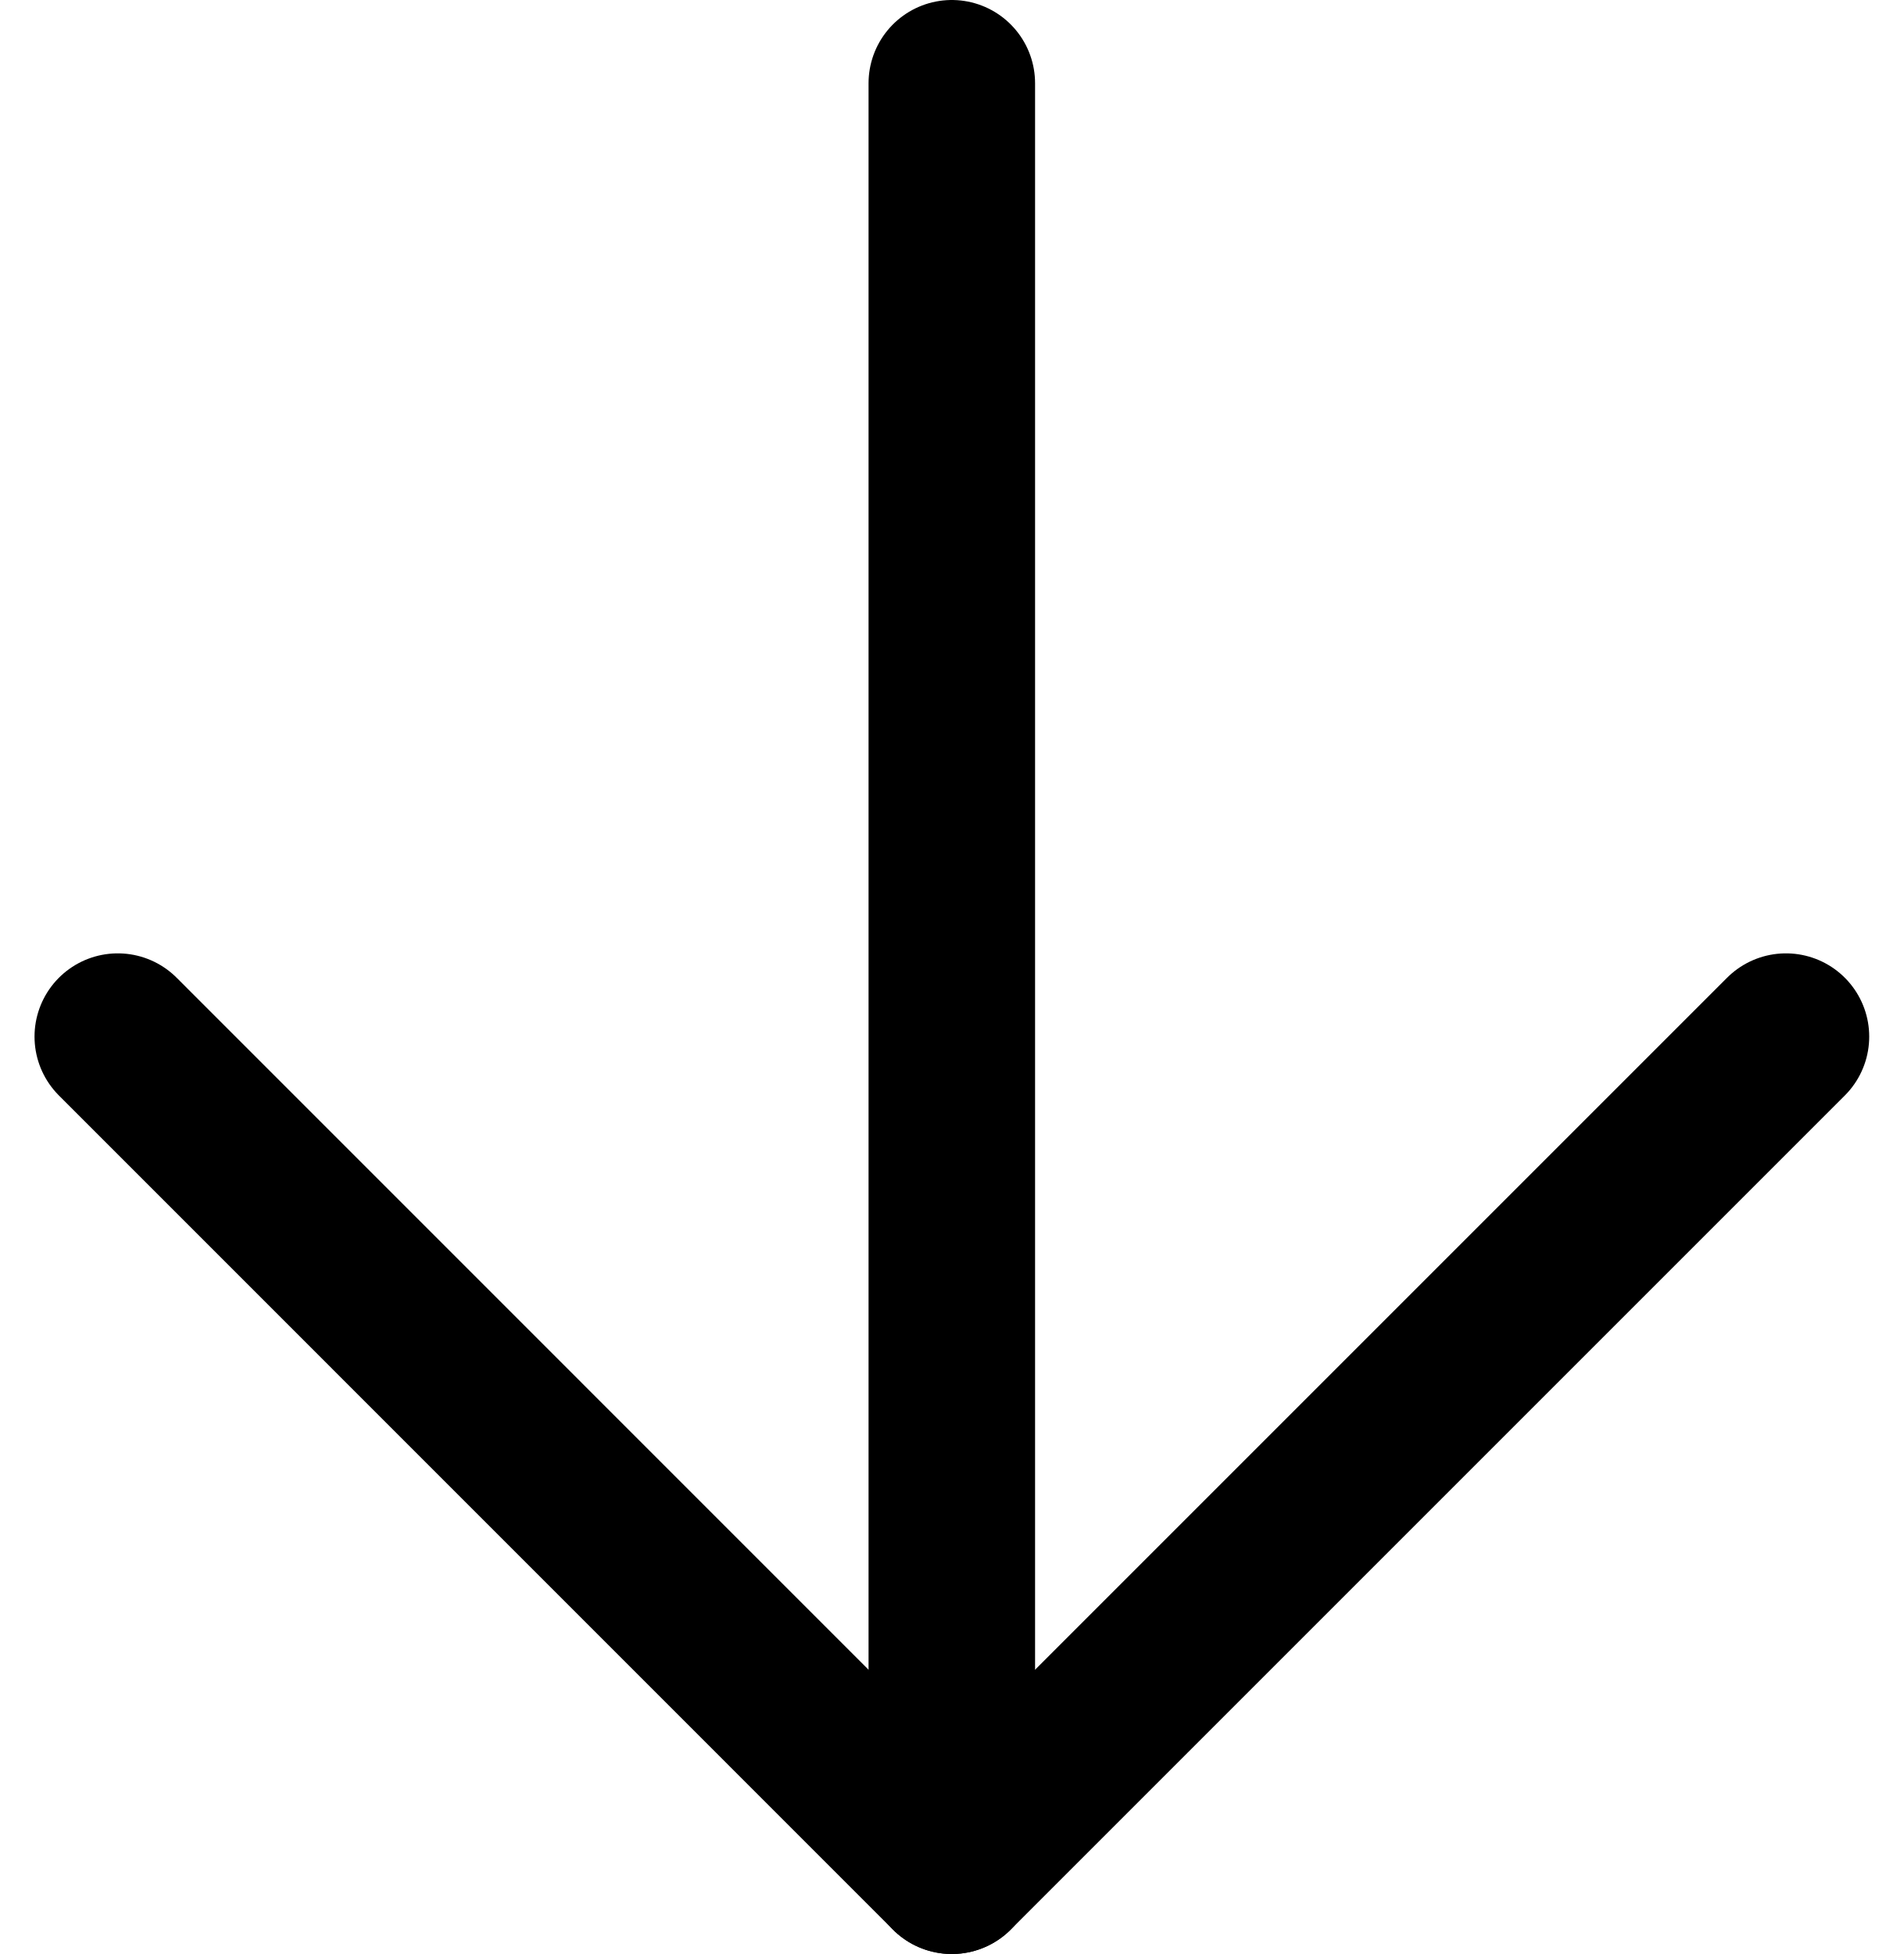
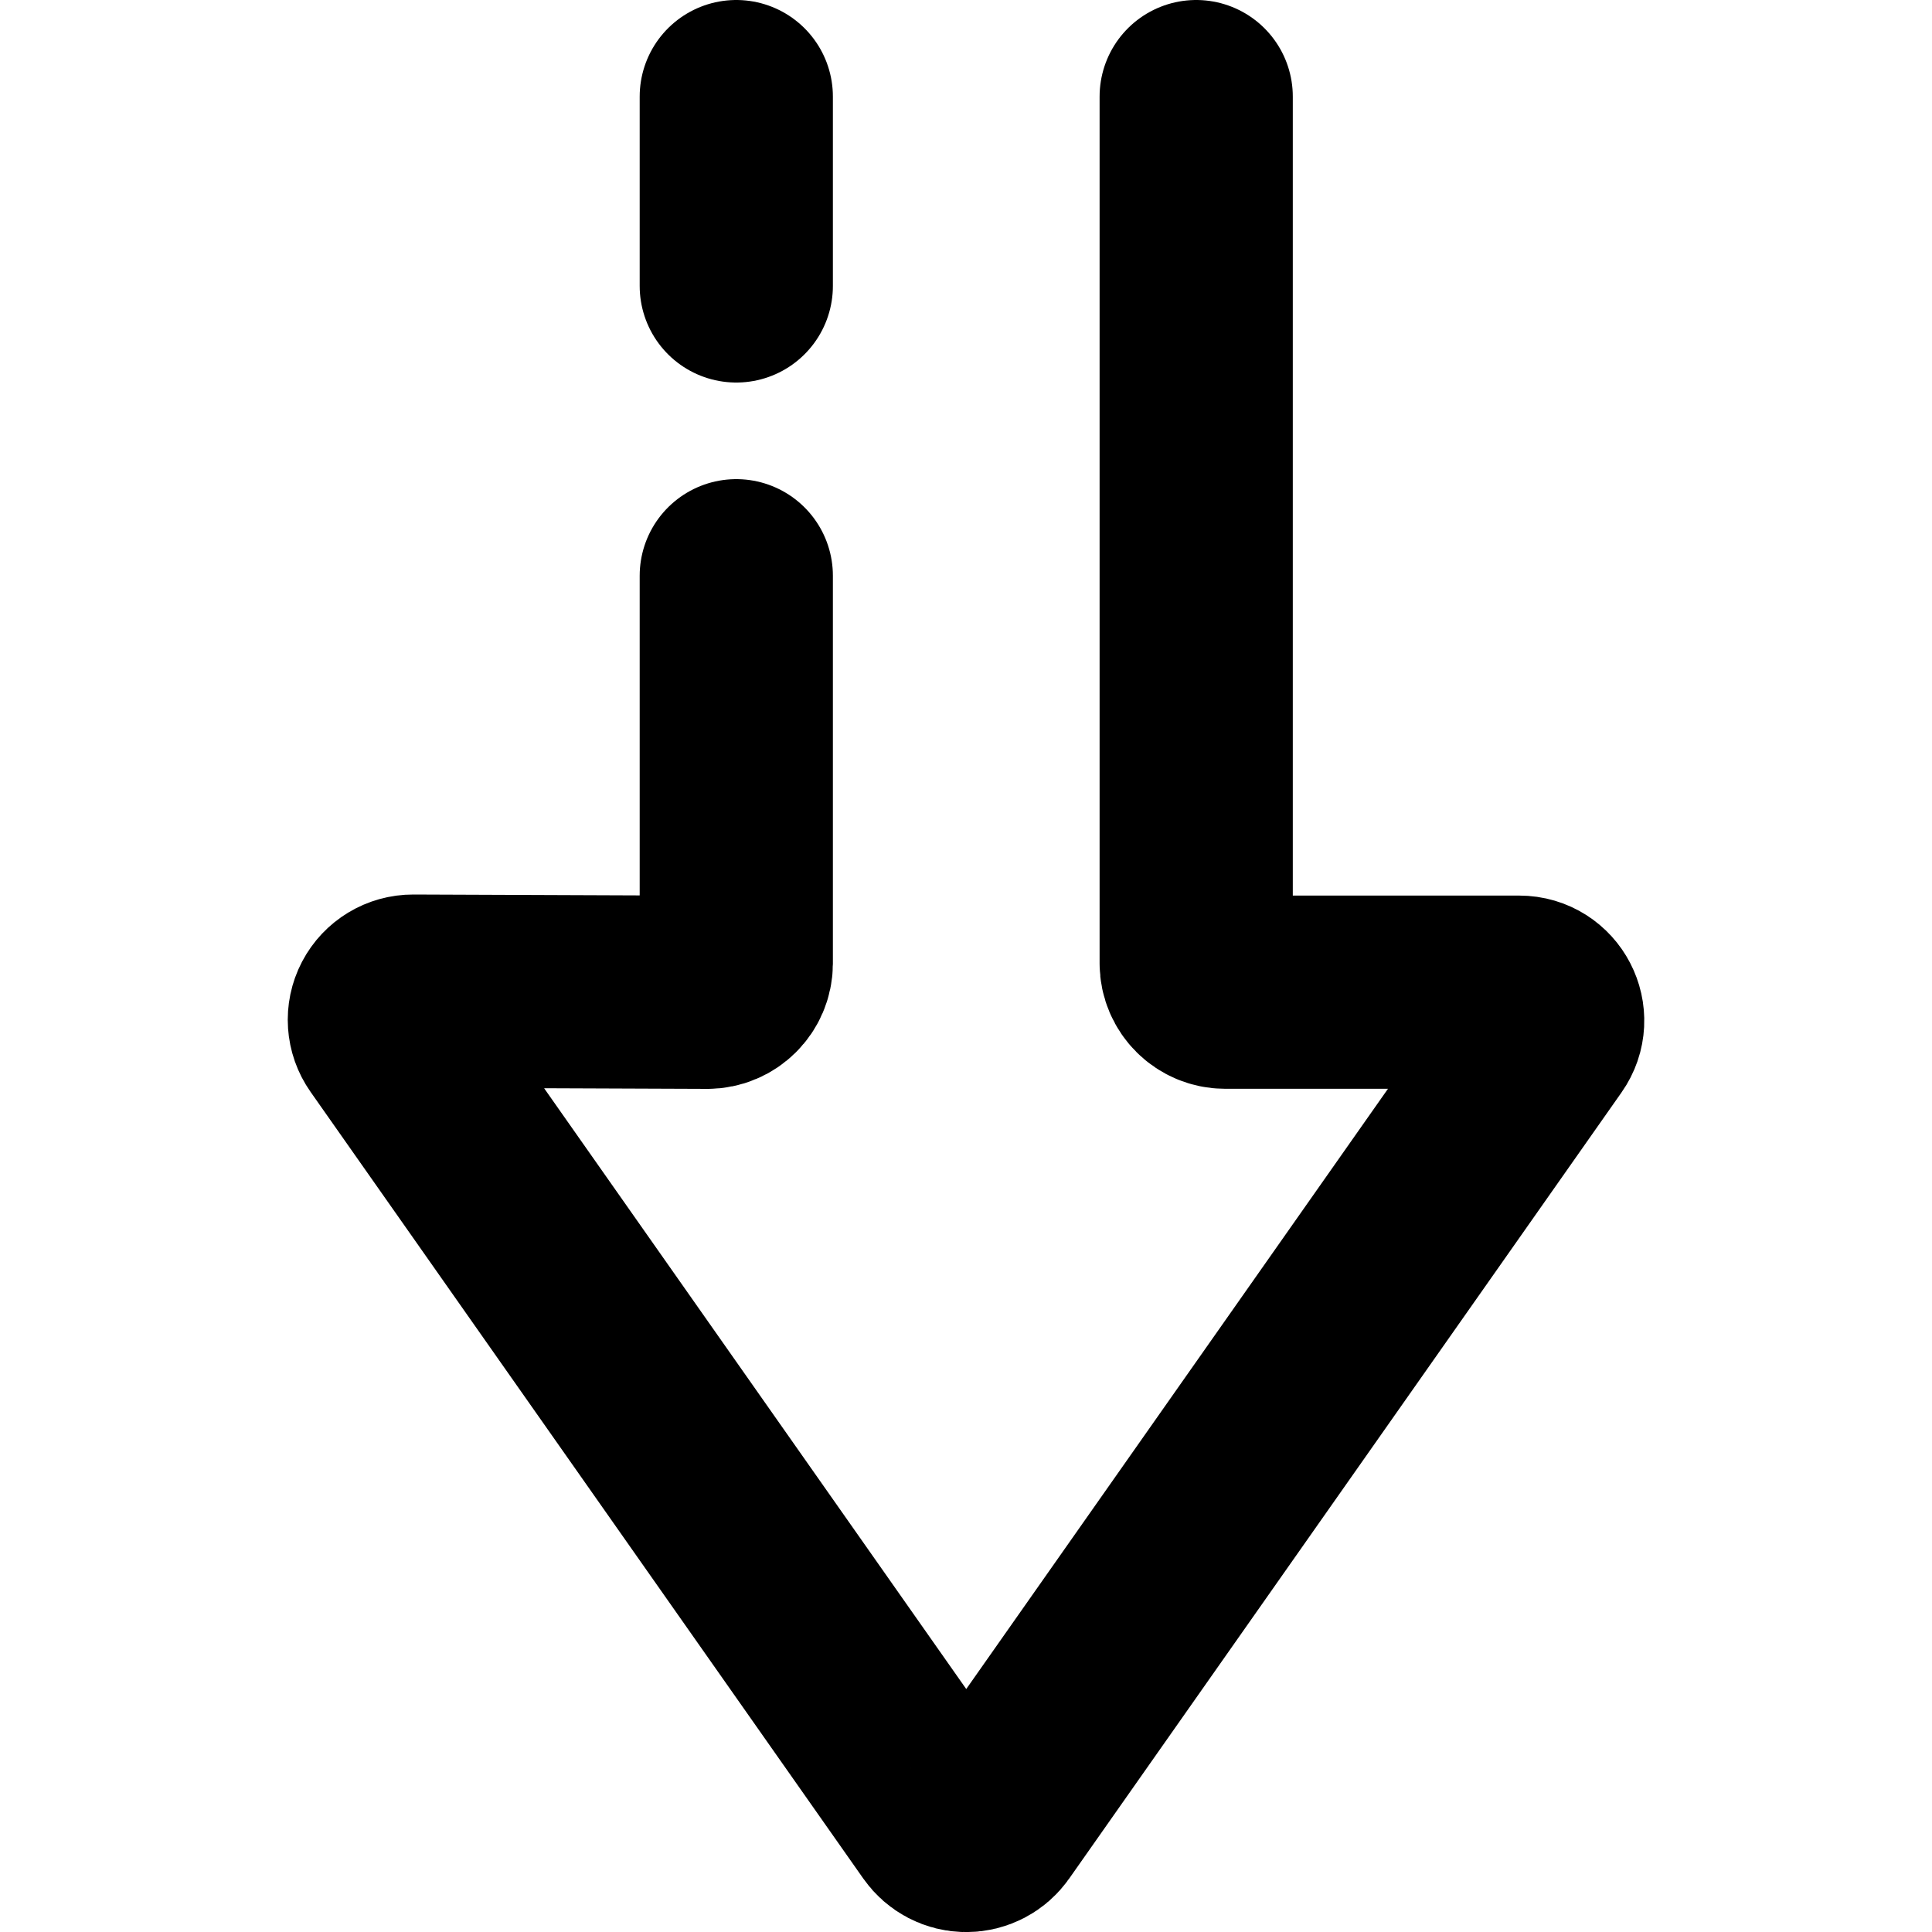
- <svg xmlns="http://www.w3.org/2000/svg" width="17.149" height="17.602" viewBox="0 0 17.149 17.602">
-   <g id="arrow-up" transform="rotate(180 8.044 8.426)" fill="none" stroke="currentColor" stroke-linecap="round" stroke-linejoin="round" stroke-width="1.5">
-     <path vector-effect="non-scaling-stroke" id="Line_23" data-name="Line 23" transform="translate(7.514)" d="M0 16.102V0" />
-     <path vector-effect="non-scaling-stroke" id="Path_341" data-name="Path 341" d="M16.527 8.264L9.014.75 1.5 8.264" transform="translate(-1.5 -.75)" fill-rule="evenodd" />
+ <svg xmlns="http://www.w3.org/2000/svg" version="1.1" id="Layer_1" x="0" y="0" viewBox="0 0 20 20" xml:space="preserve">
+   <g fill="none" stroke="currentColor" stroke-width="2" stroke-linecap="round" stroke-linejoin="round">
+     <path d="M12.383 1v8.973a.3.3 0 00.3.298h3.044c.238 0 .378.269.24.464l-5.717 8.137a.302.302 0 01-.495 0l-5.722-8.144a.297.297 0 01.244-.468l3.045.012a.3.3 0 00.3-.298V5.96M7.622 2.96V1" />
  </g>
</svg>
